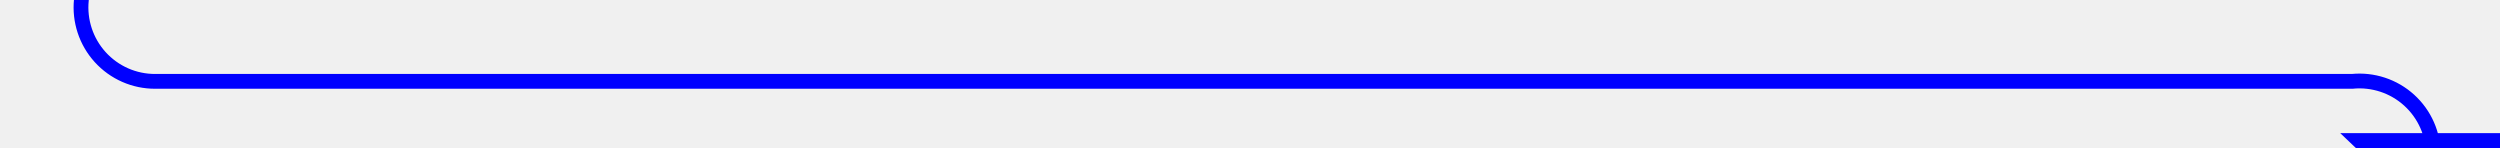
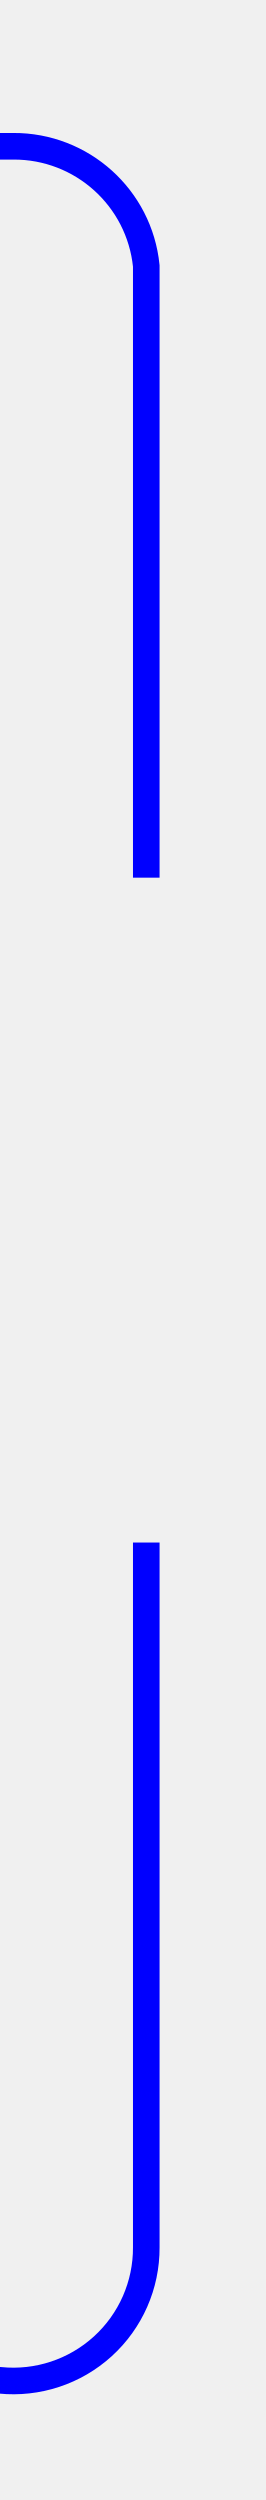
- <svg xmlns="http://www.w3.org/2000/svg" version="1.1" width="169px" height="10px" preserveAspectRatio="xMinYMid meet" viewBox="1344 2456  169 8">
-   <path d="M 1349.5 2421  L 1349.5 2455  A 5 5 0 0 0 1354.5 2460.5 L 1503 2460.5  A 5 5 0 0 1 1508.5 2465.5 L 1508.5 2465  " stroke-width="1" stroke="#0000ff" fill="none" />
-   <path d="M 1502.2 2464  L 1508.5 2470  L 1514.8 2464  L 1502.2 2464  Z " fill-rule="nonzero" fill="#0000ff" stroke="none" />
+ <svg xmlns="http://www.w3.org/2000/svg" version="1.1" width="10px" height="94px" preserveAspectRatio="xMidYMin meet" viewBox="548.5 2160  8 94">
+   <defs>
+     <mask fill="white" id="clip55">
+       <path d="M 530 2193  L 576 2193  L 576 2218  L 530 2218  Z M 501 2156  L 576 2156  L 576 2252  L 501 2252  Z " fill-rule="evenodd" />
+     </mask>
+   </defs>
+   <path d="M 513 2249.5  L 547.5 2249.5  A 5 5 0 0 0 553 2244.5 L 553 2170  A 5 5 0 0 0 548 2165.5 L 515 2165.5  " stroke-width="1" stroke="#0000ff" fill="none" mask="url(#clip55)" />
+   <path d="M 516 2159.2  L 510 2165.5  L 516 2171.8  L 516 2159.2  Z " fill-rule="nonzero" fill="#0000ff" stroke="none" mask="url(#clip55)" />
</svg>
